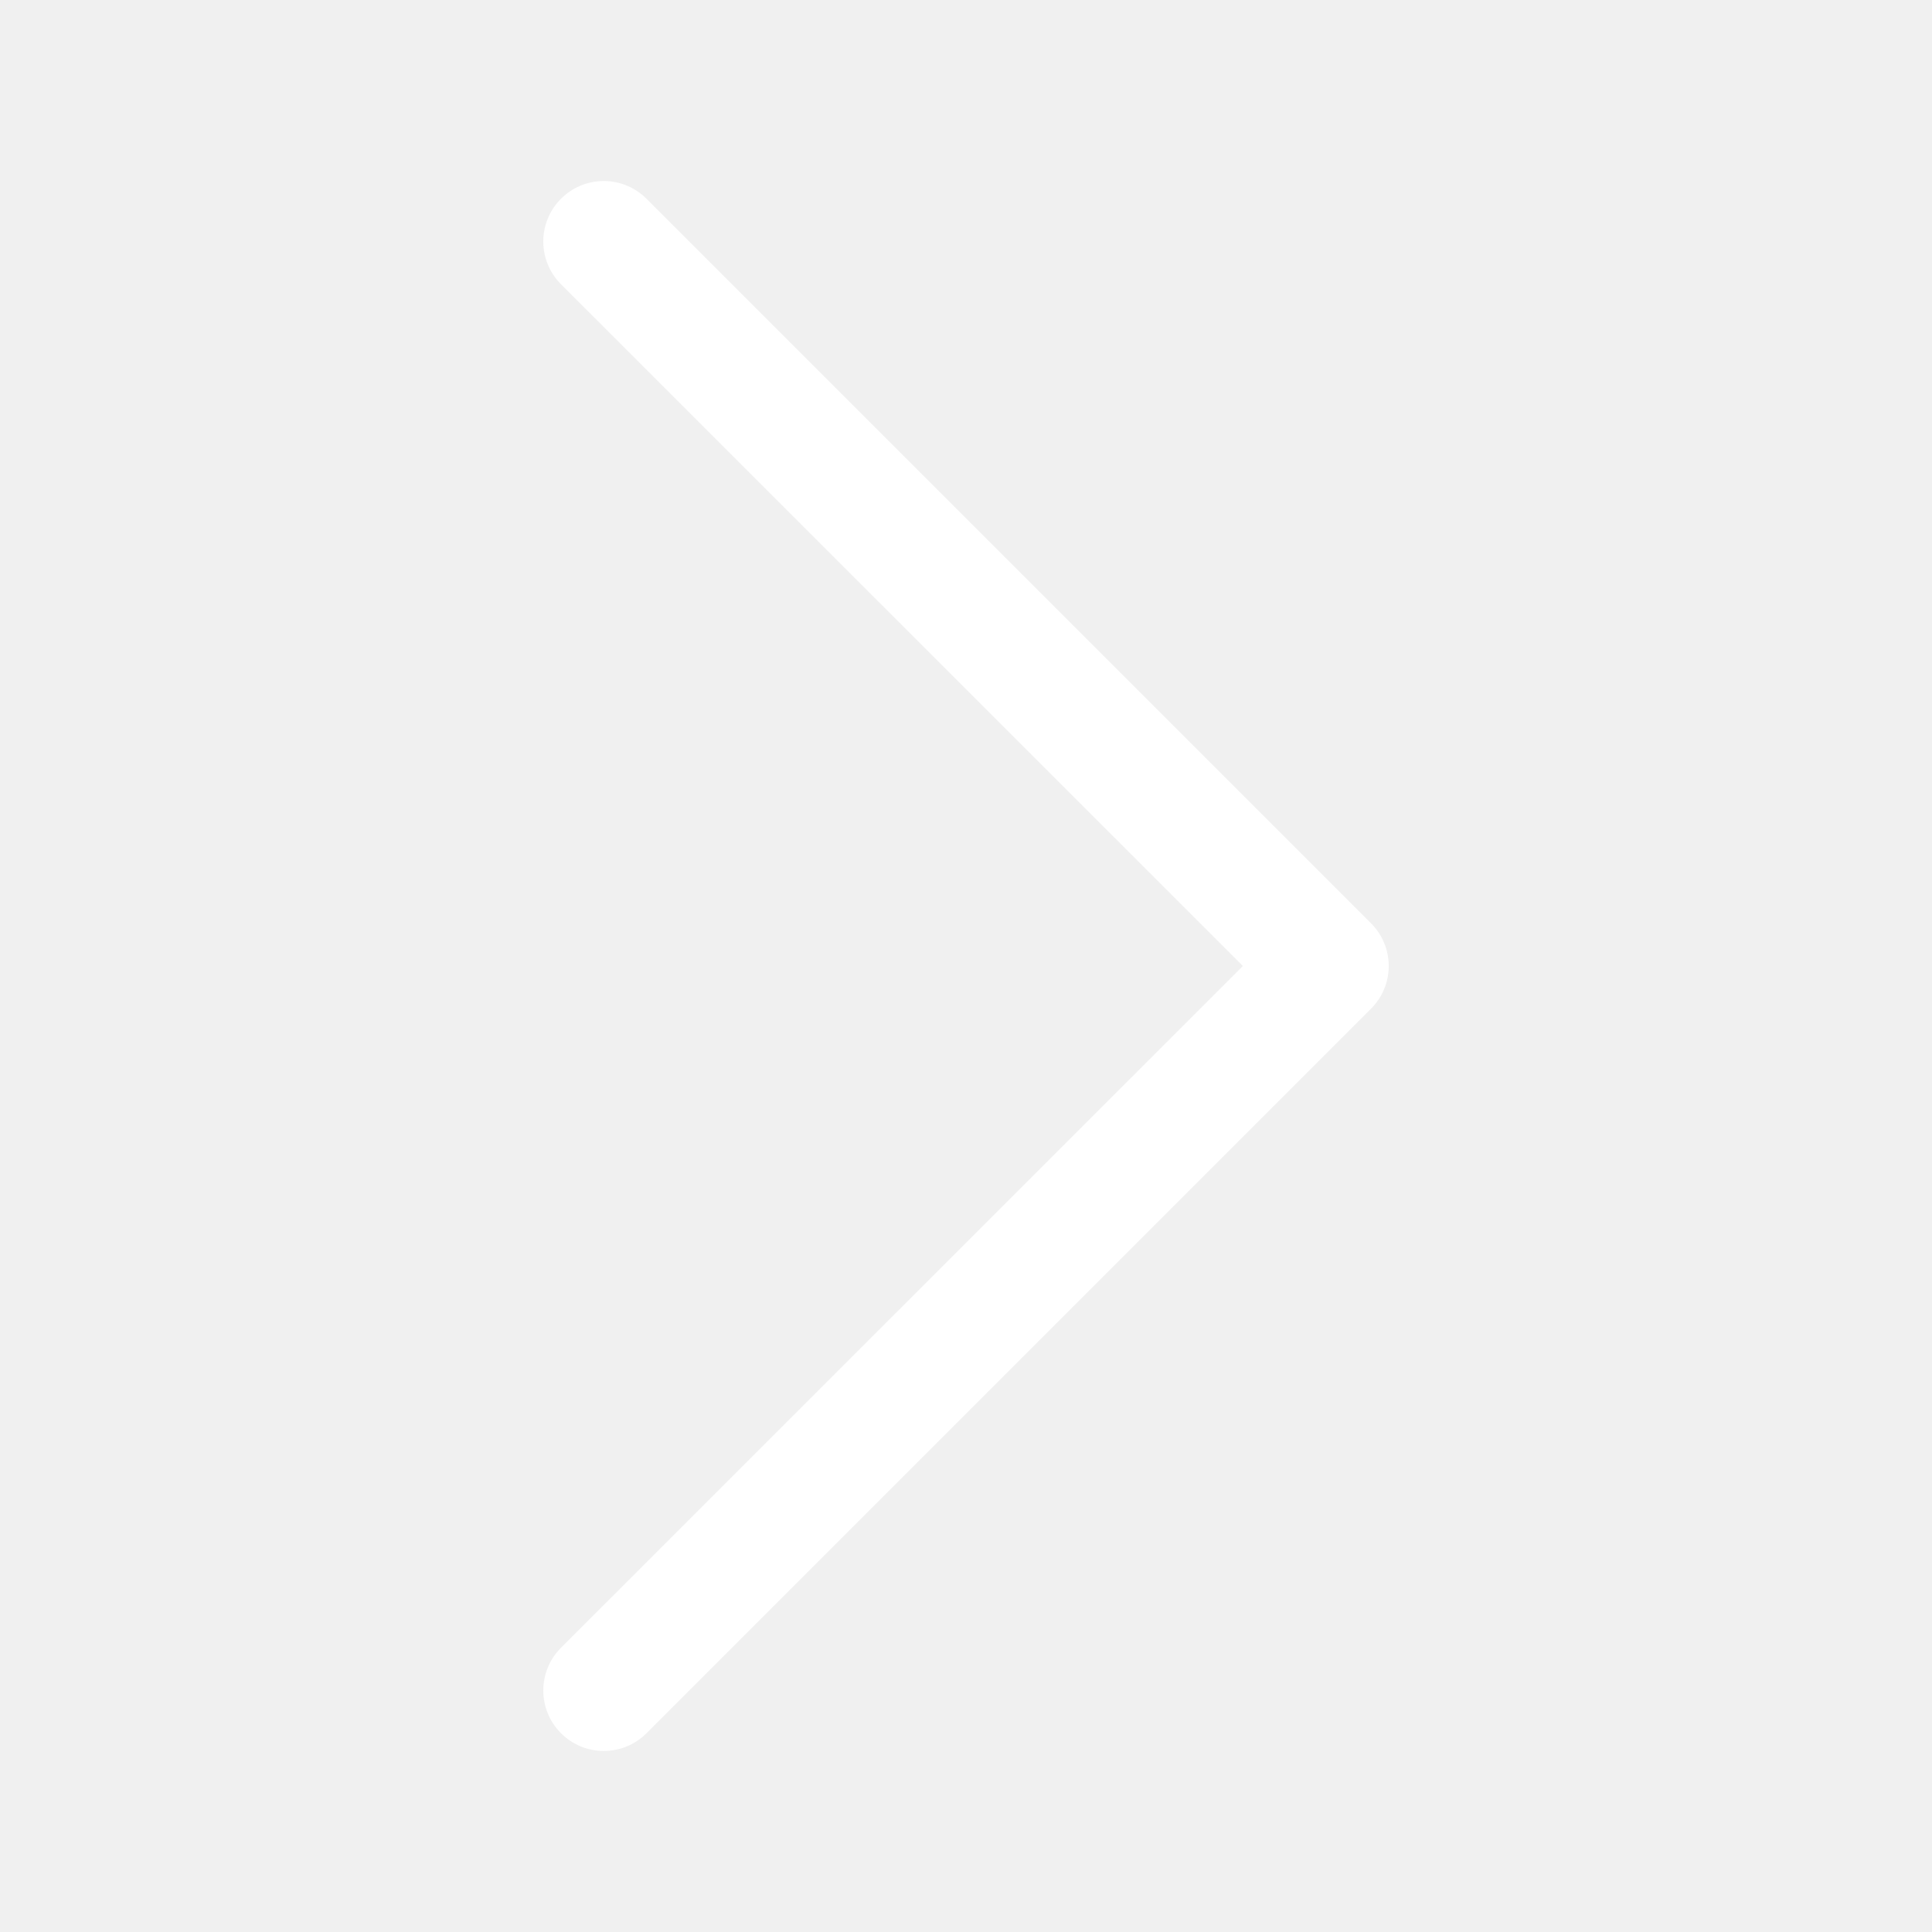
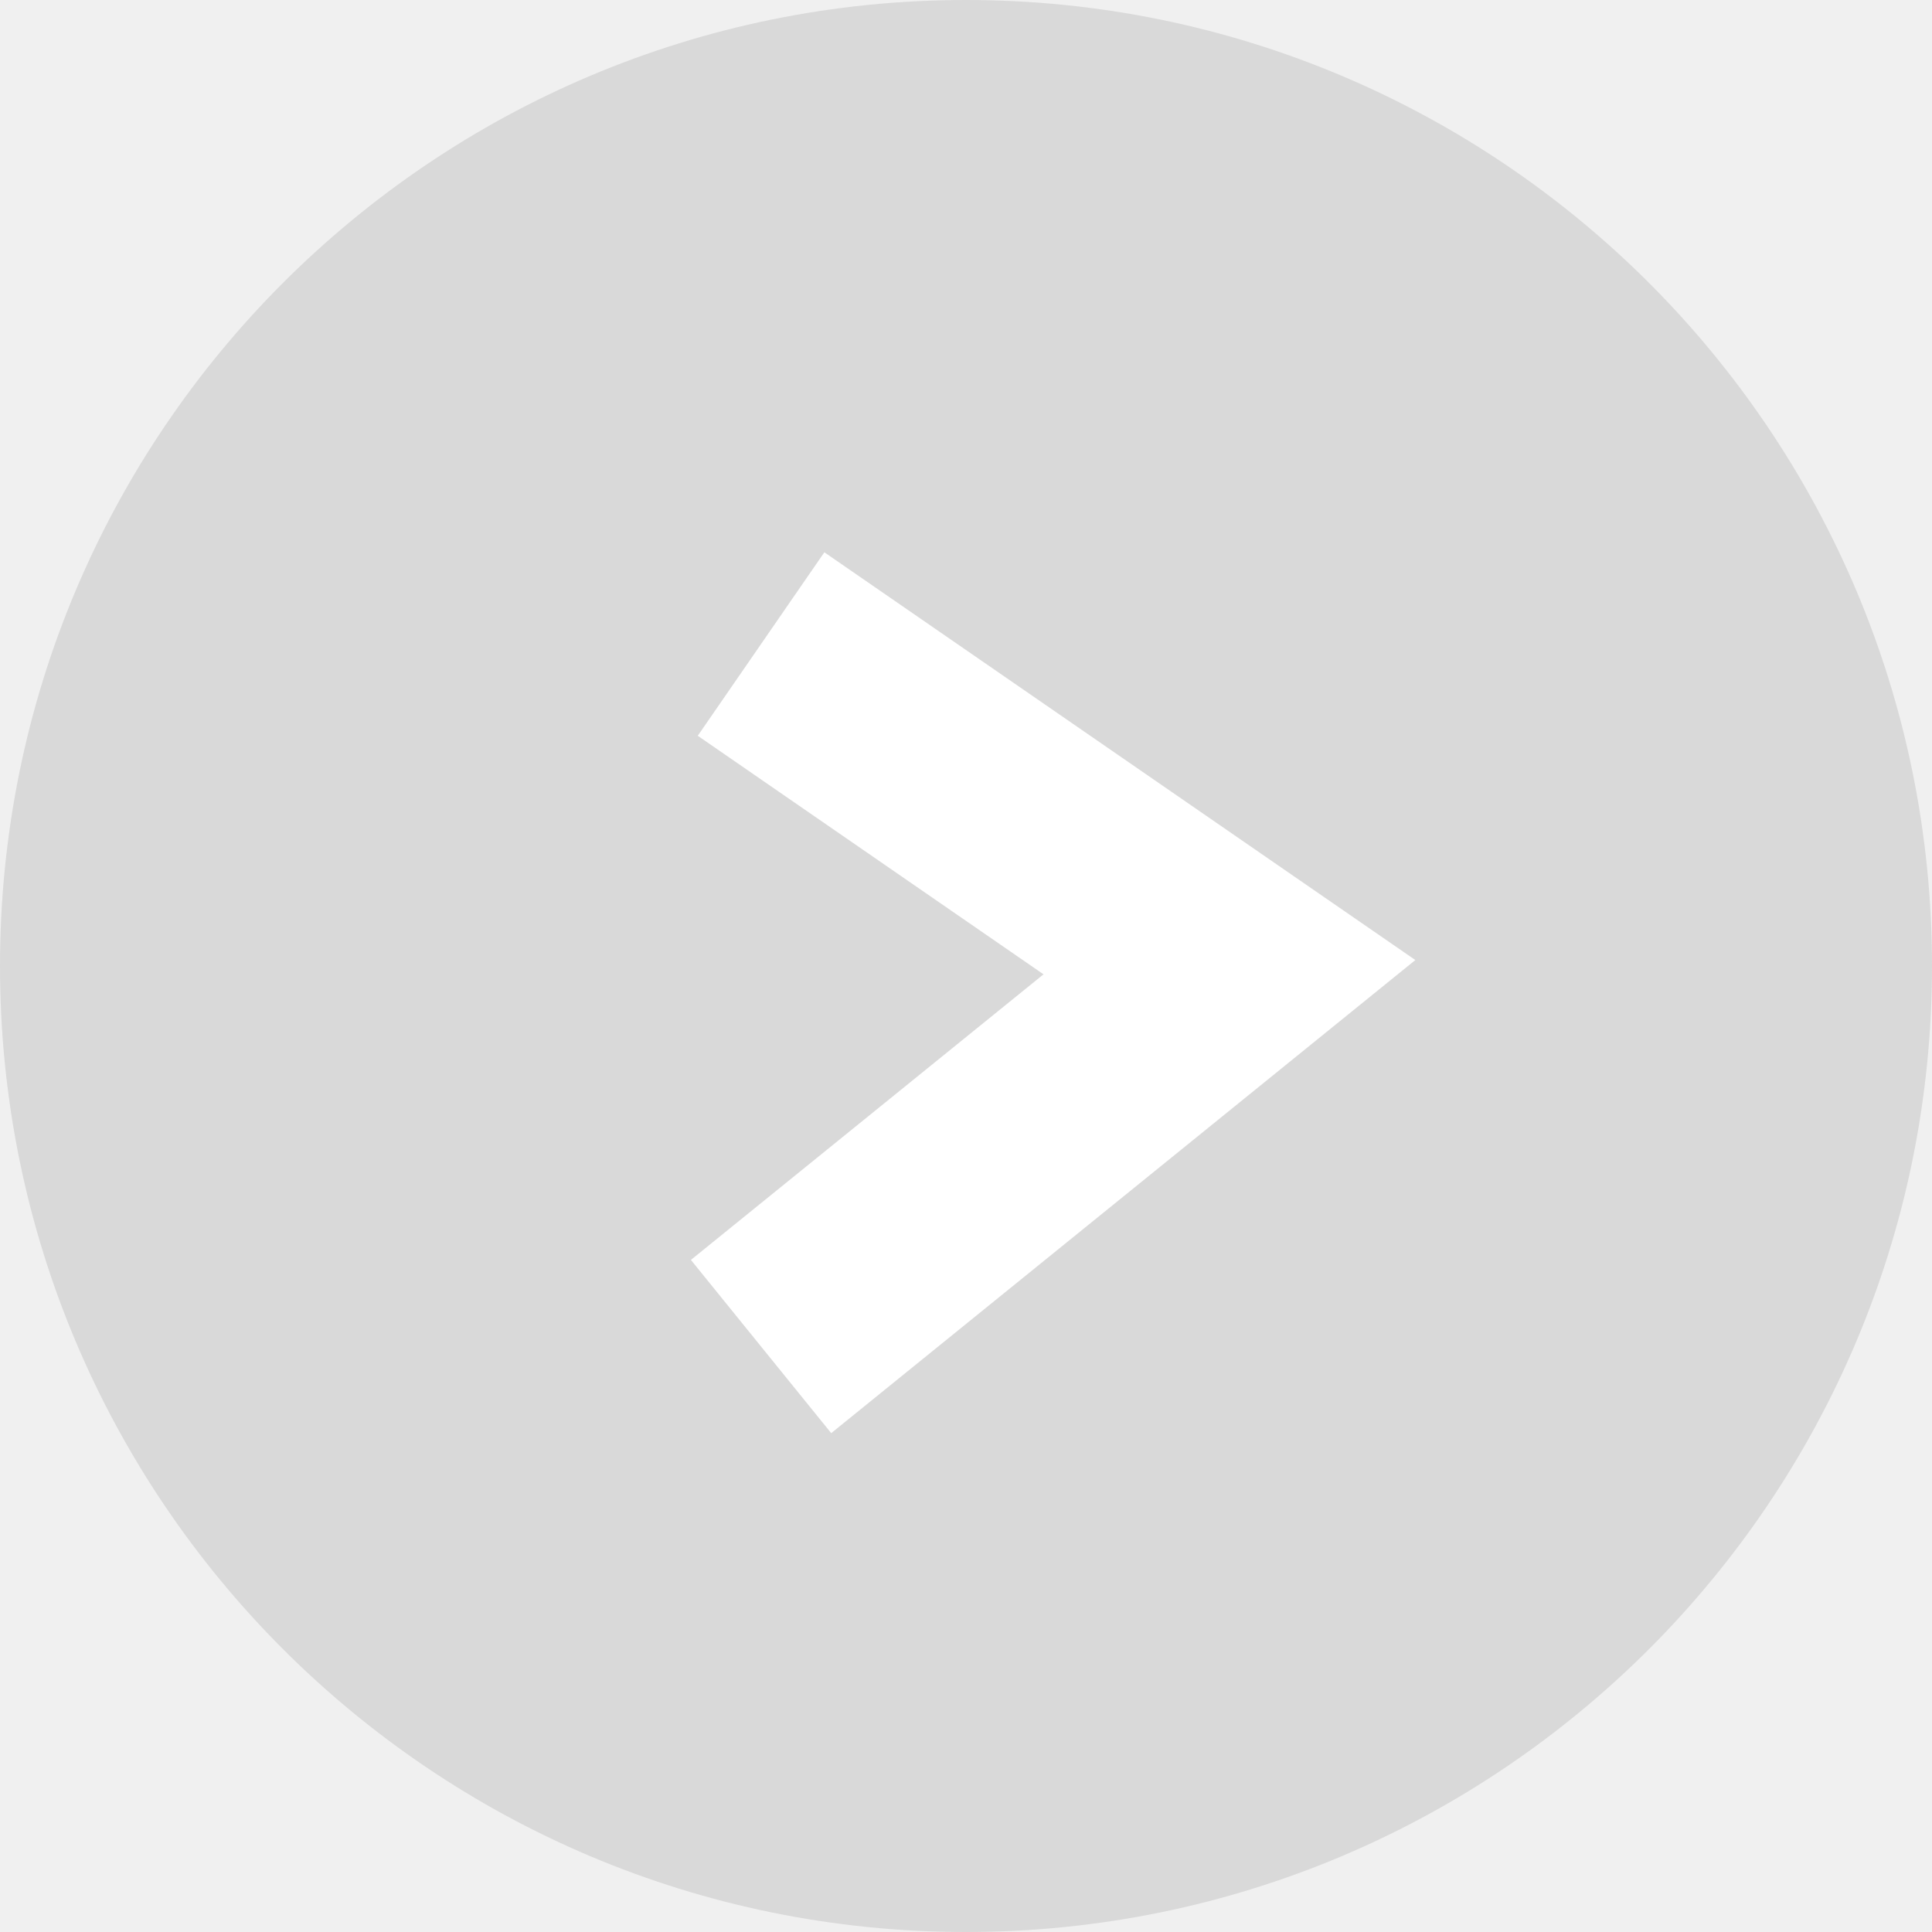
- <svg xmlns="http://www.w3.org/2000/svg" width="32" height="32" fill="white" class="bi bi-chevron-right" viewBox="0 0 16 16">
-   <path fill-rule="evenodd" d="M4.646 1.646a.5.5 0 0 1 .708 0l6 6a.5.5 0 0 1 0 .708l-6 6a.5.5 0 0 1-.708-.708L10.293 8 4.646 2.354a.5.5 0 0 1 0-.708z" />
+ <svg xmlns="http://www.w3.org/2000/svg" width="26" height="26" viewBox="0 0 26 26" fill="none">
+   <circle cx="13" cy="13" r="13" fill="#D9D9D9" />
+   <path d="M10.242 8.667L16.545 13.016L10.242 18.121" stroke="white" stroke-width="3" />
</svg>
